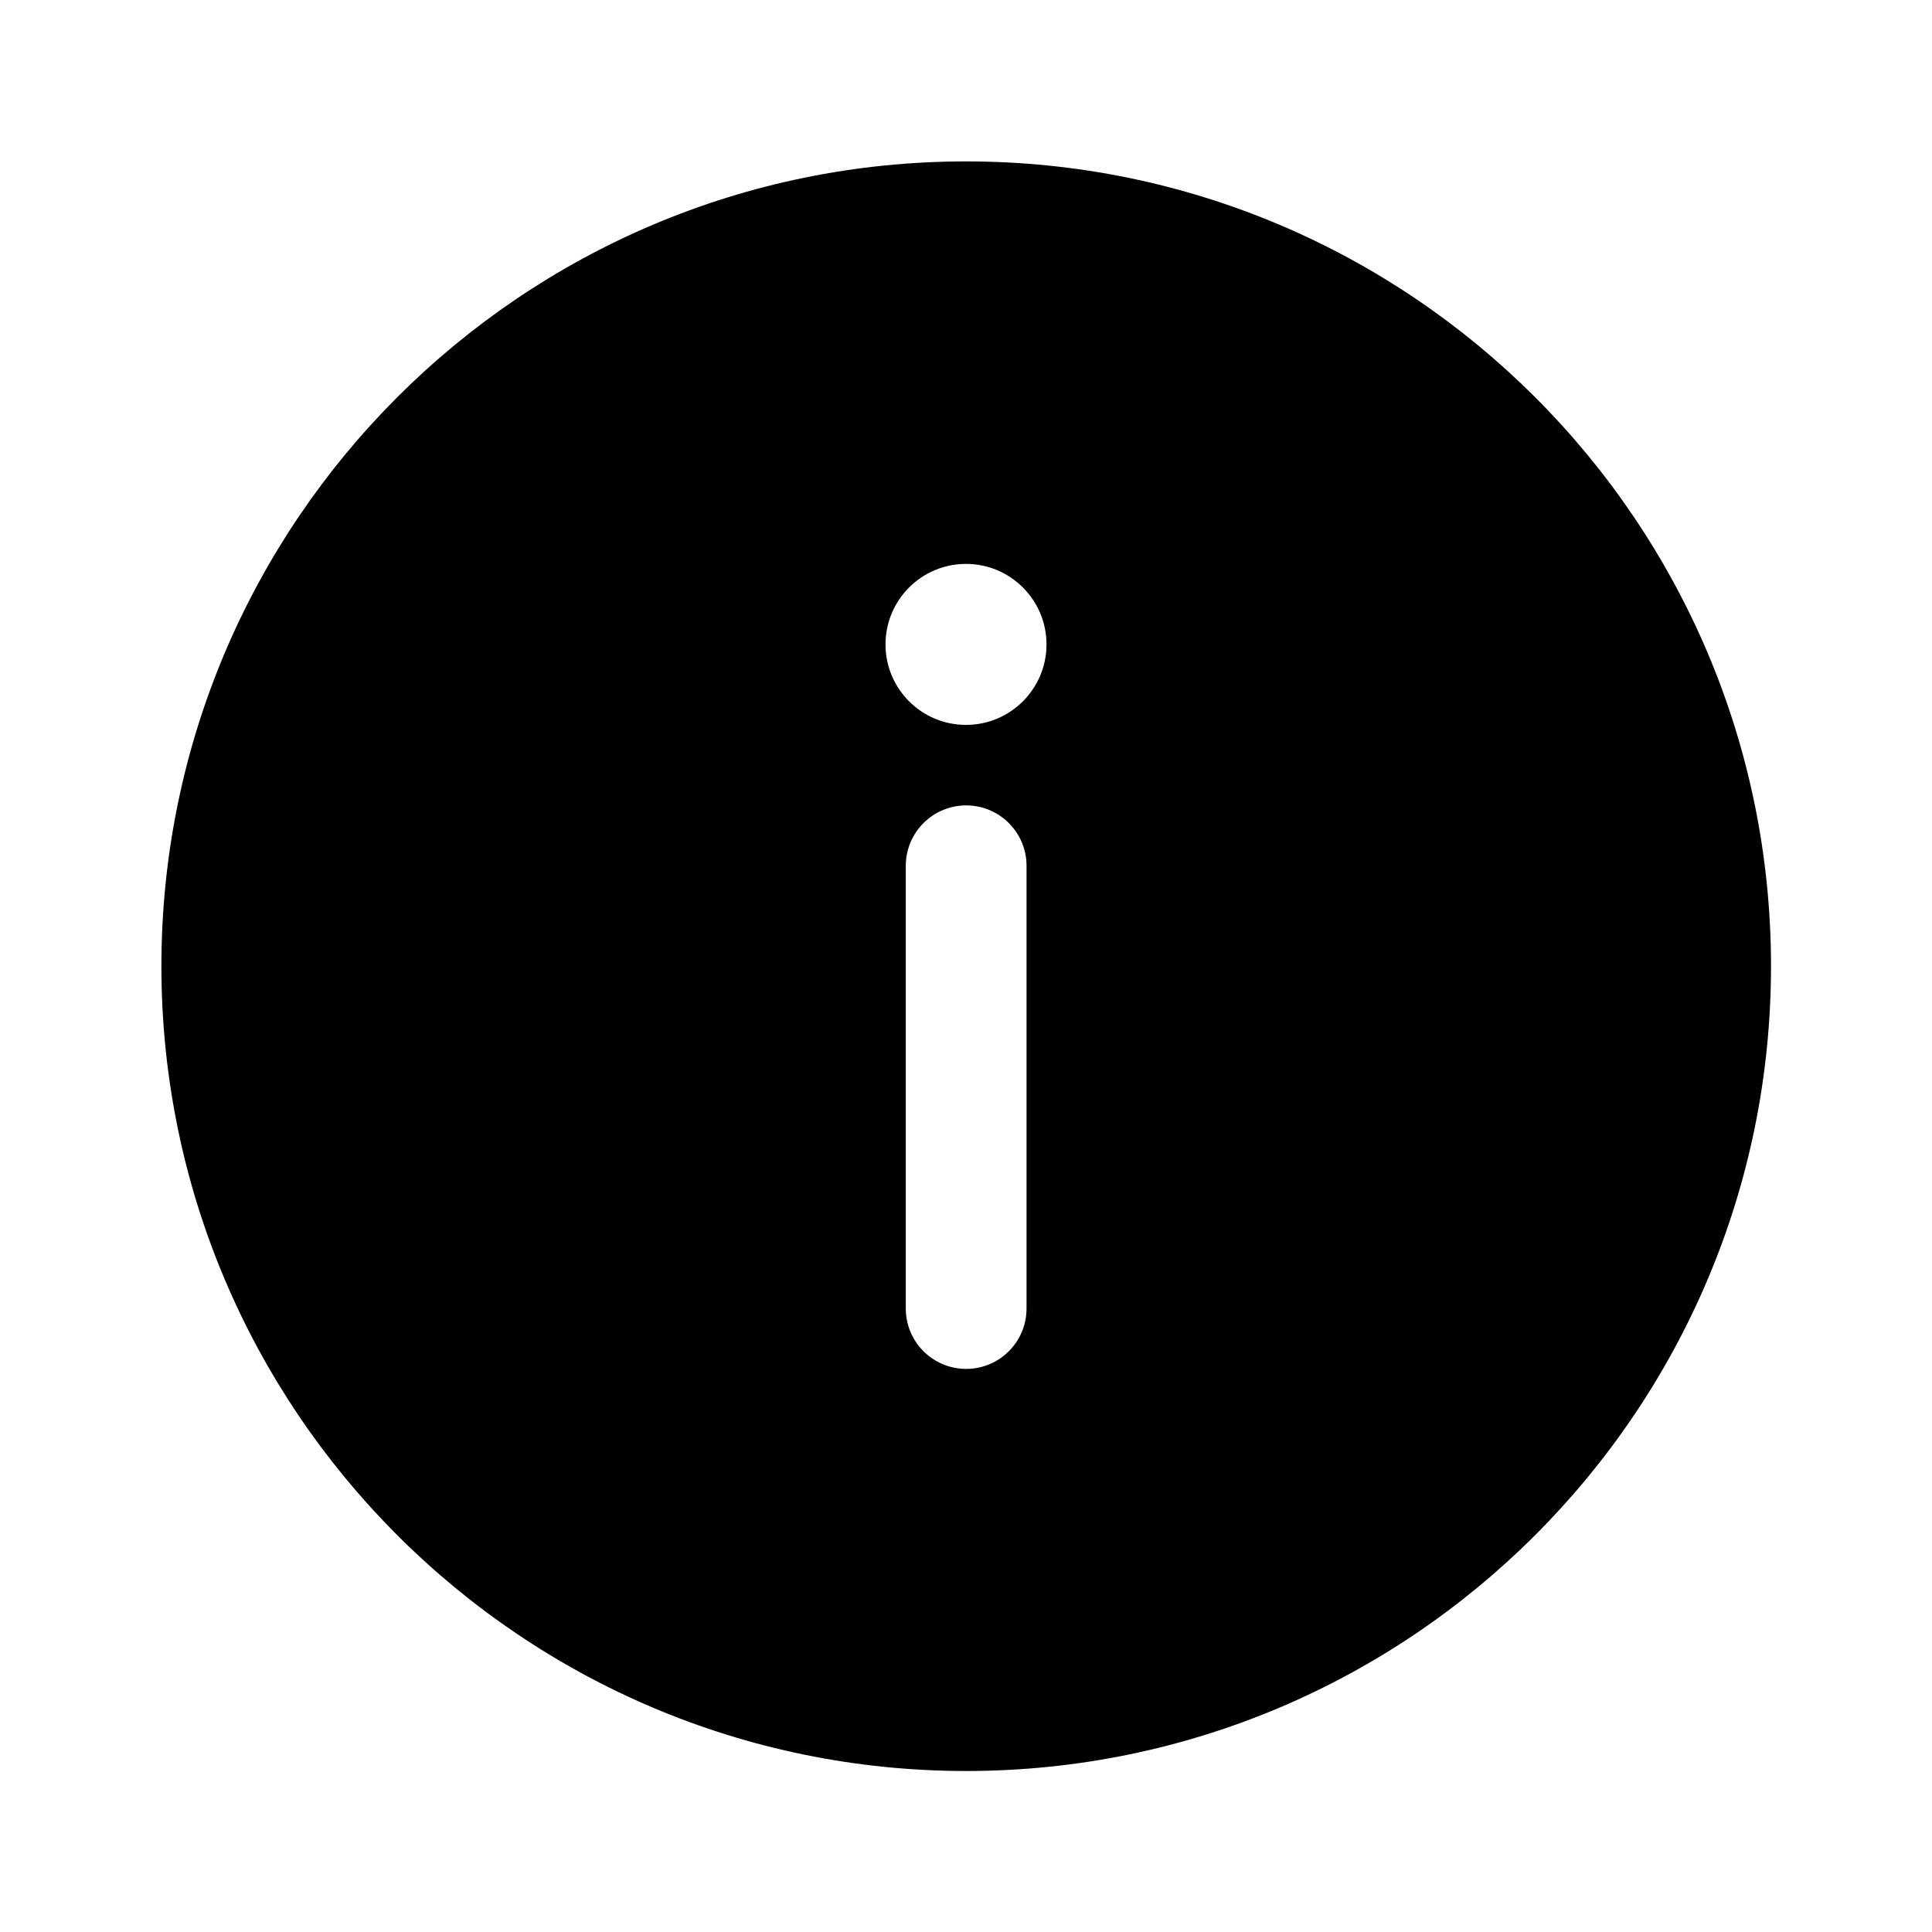
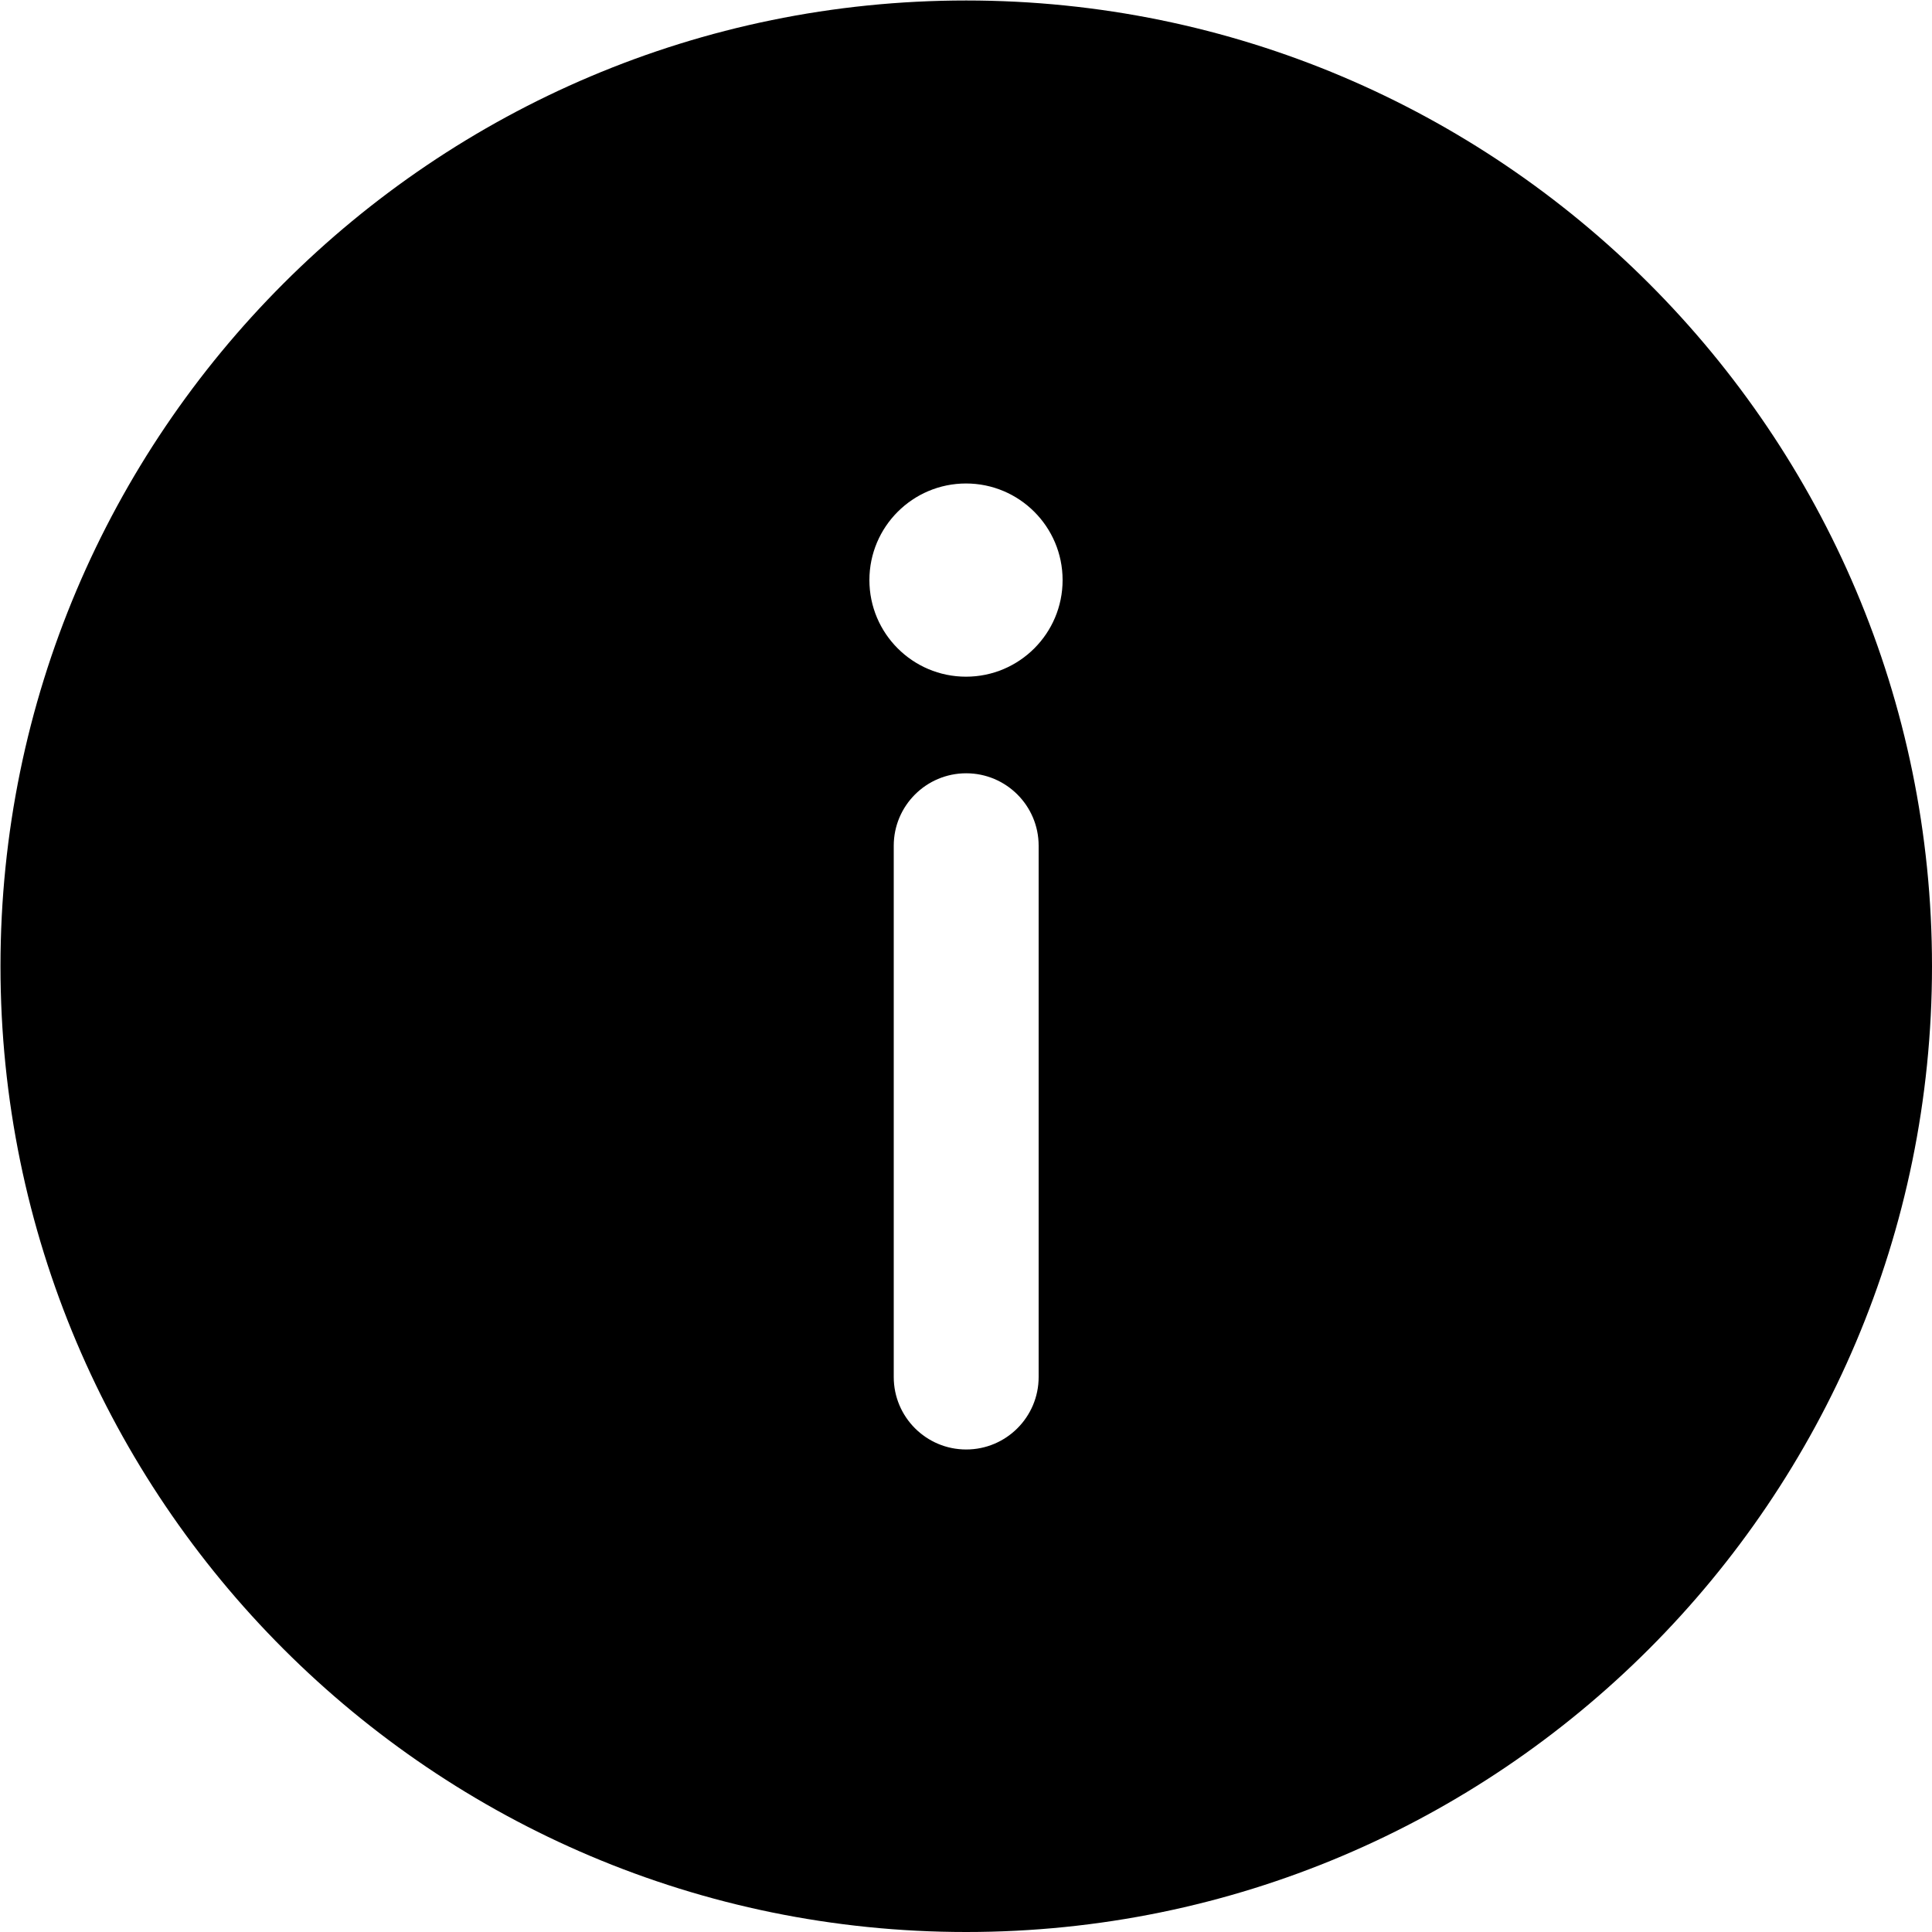
- <svg xmlns="http://www.w3.org/2000/svg" clip-rule="evenodd" fill-rule="evenodd" stroke-linejoin="round" stroke-miterlimit="2" viewBox="0 0 24 24">
-   <path d="m12.002 2.005c5.518 0 9.998 4.48 9.998 9.997 0 5.518-4.48 9.998-9.998 9.998-5.517 0-9.997-4.48-9.997-9.998 0-5.517 4.48-9.997 9.997-9.997zm0 8c-.414 0-.75.336-.75.75v5.5c0 .414.336.75.75.75s.75-.336.75-.75v-5.5c0-.414-.336-.75-.75-.75zm-.002-3c-.552 0-1 .448-1 1s.448 1 1 1 1-.448 1-1-.448-1-1-1z" fill-rule="nonzero" />
+ <svg xmlns="http://www.w3.org/2000/svg" clip-rule="evenodd" fill-rule="evenodd" stroke-linejoin="round" stroke-miterlimit="2" viewBox="2 2 20 20">
+   <path d="m12.002 2.005c5.518 0 9.998 4.48 9.998 9.997 0 5.518-4.48 9.998-9.998 9.998-5.517 0-9.997-4.48-9.997-9.998 0-5.517 4.48-9.997 9.997-9.997zm0 8c-.414 0-.75.336-.75.75v5.5c0 .414.336.75.75.75s.75-.336.75-.75v-5.5c0-.414-.336-.75-.75-.75zm-.002-3c-.552 0-1 .448-1 1s.448 1 1 1 1-.448 1-1-.448-1-1-1z" fill-rule="nonzero" fill="currentColor" />
</svg>
